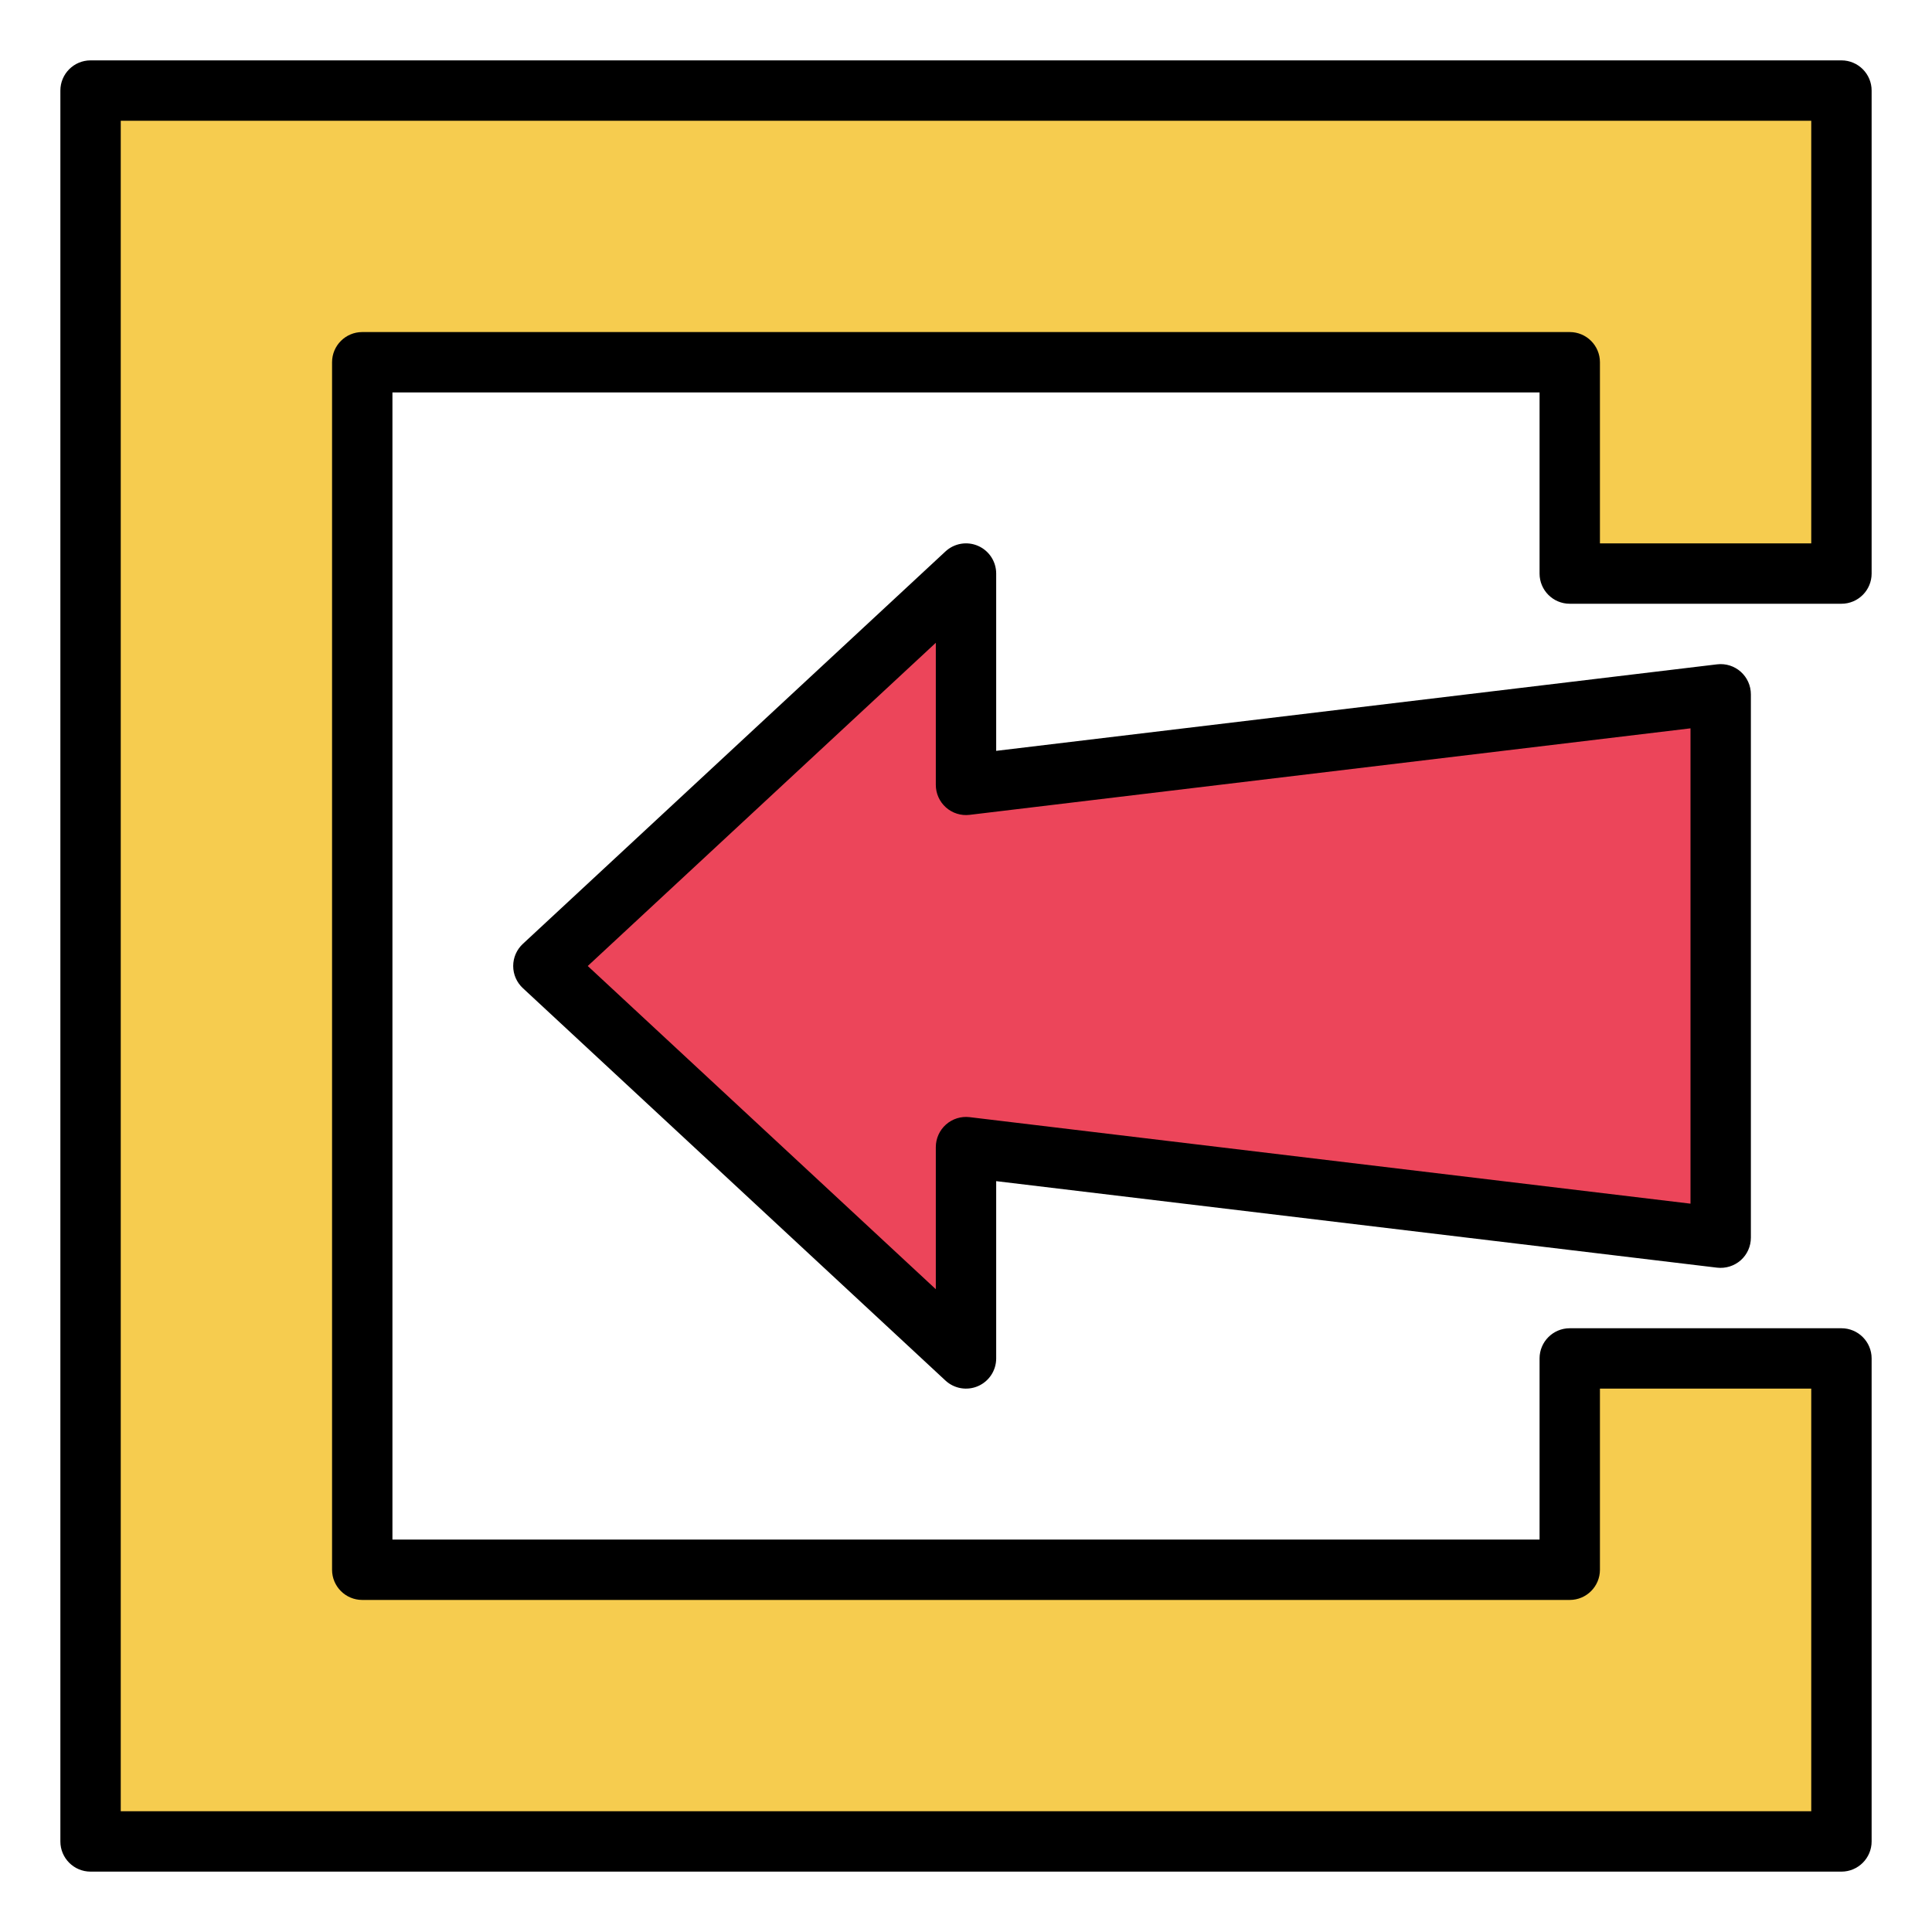
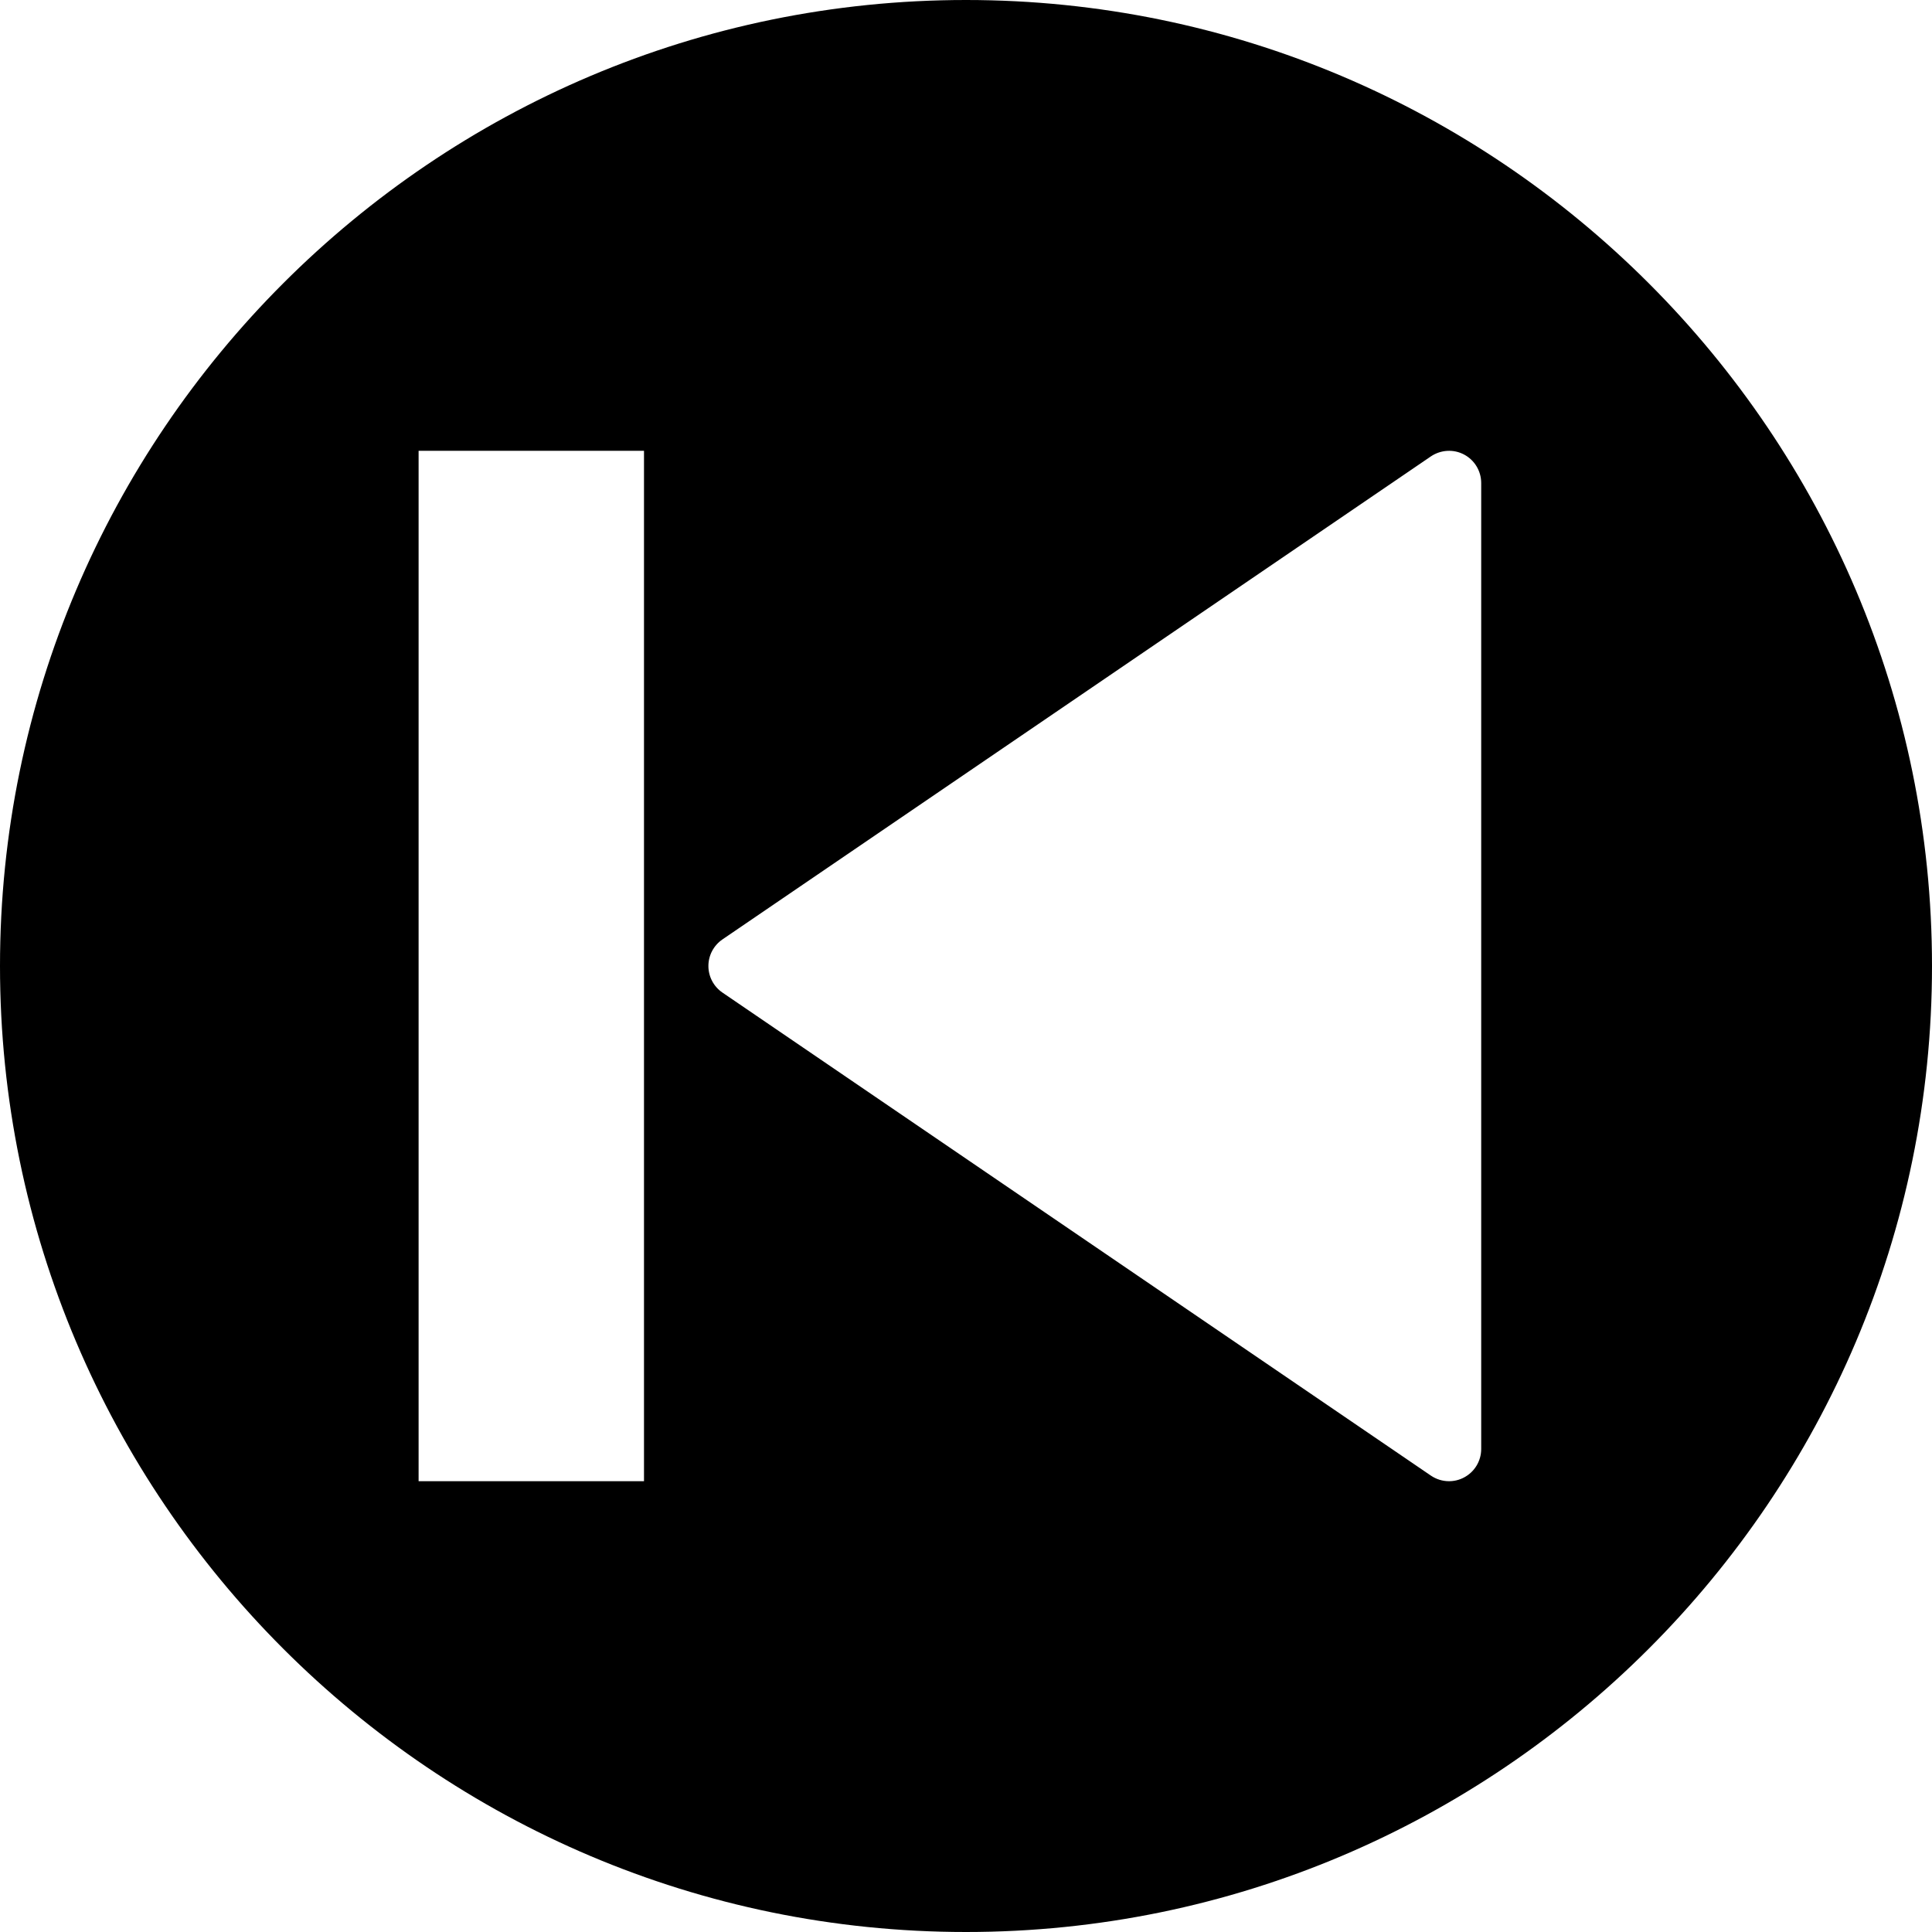
- <svg xmlns="http://www.w3.org/2000/svg" height="512" viewBox="0 0 64 64" width="512">
-   <g id="Import-sign_in-access-entrance-arrow" data-name="Import-sign in-access-entrance-arrow">
-     <path d="m57 23v18l-25-3v7l-14-13 14-13v7z" fill="#ec455a" />
-     <path d="m61 51v10h-58v-58h58v10 6h-9v-7h-40v40h40v-7h9z" fill="#f6cc4f" />
-     <path d="m32.4 18.083a1 1 0 0 0 -1.08.184l-14 13a1 1 0 0 0 0 1.466l14 13a1 1 0 0 0 1.68-.733v-5.873l23.881 2.866a1.011 1.011 0 0 0 .783-.245 1 1 0 0 0 .336-.748v-18a1 1 0 0 0 -1.119-.993l-23.881 2.866v-5.873a1 1 0 0 0 -.6-.917zm23.6 6.044v15.746l-23.881-2.866a1 1 0 0 0 -1.119.993v4.707l-11.53-10.707 11.53-10.707v4.707a1 1 0 0 0 1.119.993z" />
-     <path d="m62 19v-16a1 1 0 0 0 -1-1h-58a1 1 0 0 0 -1 1v58a1 1 0 0 0 1 1h58a1 1 0 0 0 1-1v-16a1 1 0 0 0 -1-1h-9a1 1 0 0 0 -1 1v6h-38v-38h38v6a1 1 0 0 0 1 1h9a1 1 0 0 0 1-1zm-2-1h-7v-6a1 1 0 0 0 -1-1h-40a1 1 0 0 0 -1 1v40a1 1 0 0 0 1 1h40a1 1 0 0 0 1-1v-6h7v14h-56v-56h56z" />
-   </g>
+ <svg xmlns="http://www.w3.org/2000/svg" version="1.1" id="Capa_1" x="0px" y="0px" viewBox="0 0 60 60" style="enable-background:new 0 0 60 60;" xml:space="preserve">
+   <path d="M30,0C13.458,0,0,13.458,0,30s13.458,30,30,30s30-13.458,30-30S46.542,0,30,0z M20,46h-7V14h7V46z M46,45  c0,0.371-0.205,0.711-0.533,0.884C45.321,45.962,45.16,46,45,46c-0.197,0-0.394-0.059-0.563-0.174l-22-15  C22.164,30.64,22,30.331,22,30s0.164-0.64,0.437-0.826l22-15c0.308-0.208,0.705-0.231,1.031-0.058C45.795,14.289,46,14.629,46,15V45  z" />
+   <g>
+ </g>
+   <g>
+ </g>
+   <g>
+ </g>
+   <g>
+ </g>
+   <g>
+ </g>
+   <g>
+ </g>
+   <g>
+ </g>
+   <g>
+ </g>
+   <g>
+ </g>
+   <g>
+ </g>
+   <g>
+ </g>
+   <g>
+ </g>
+   <g>
+ </g>
+   <g>
+ </g>
+   <g>
+ </g>
</svg>
